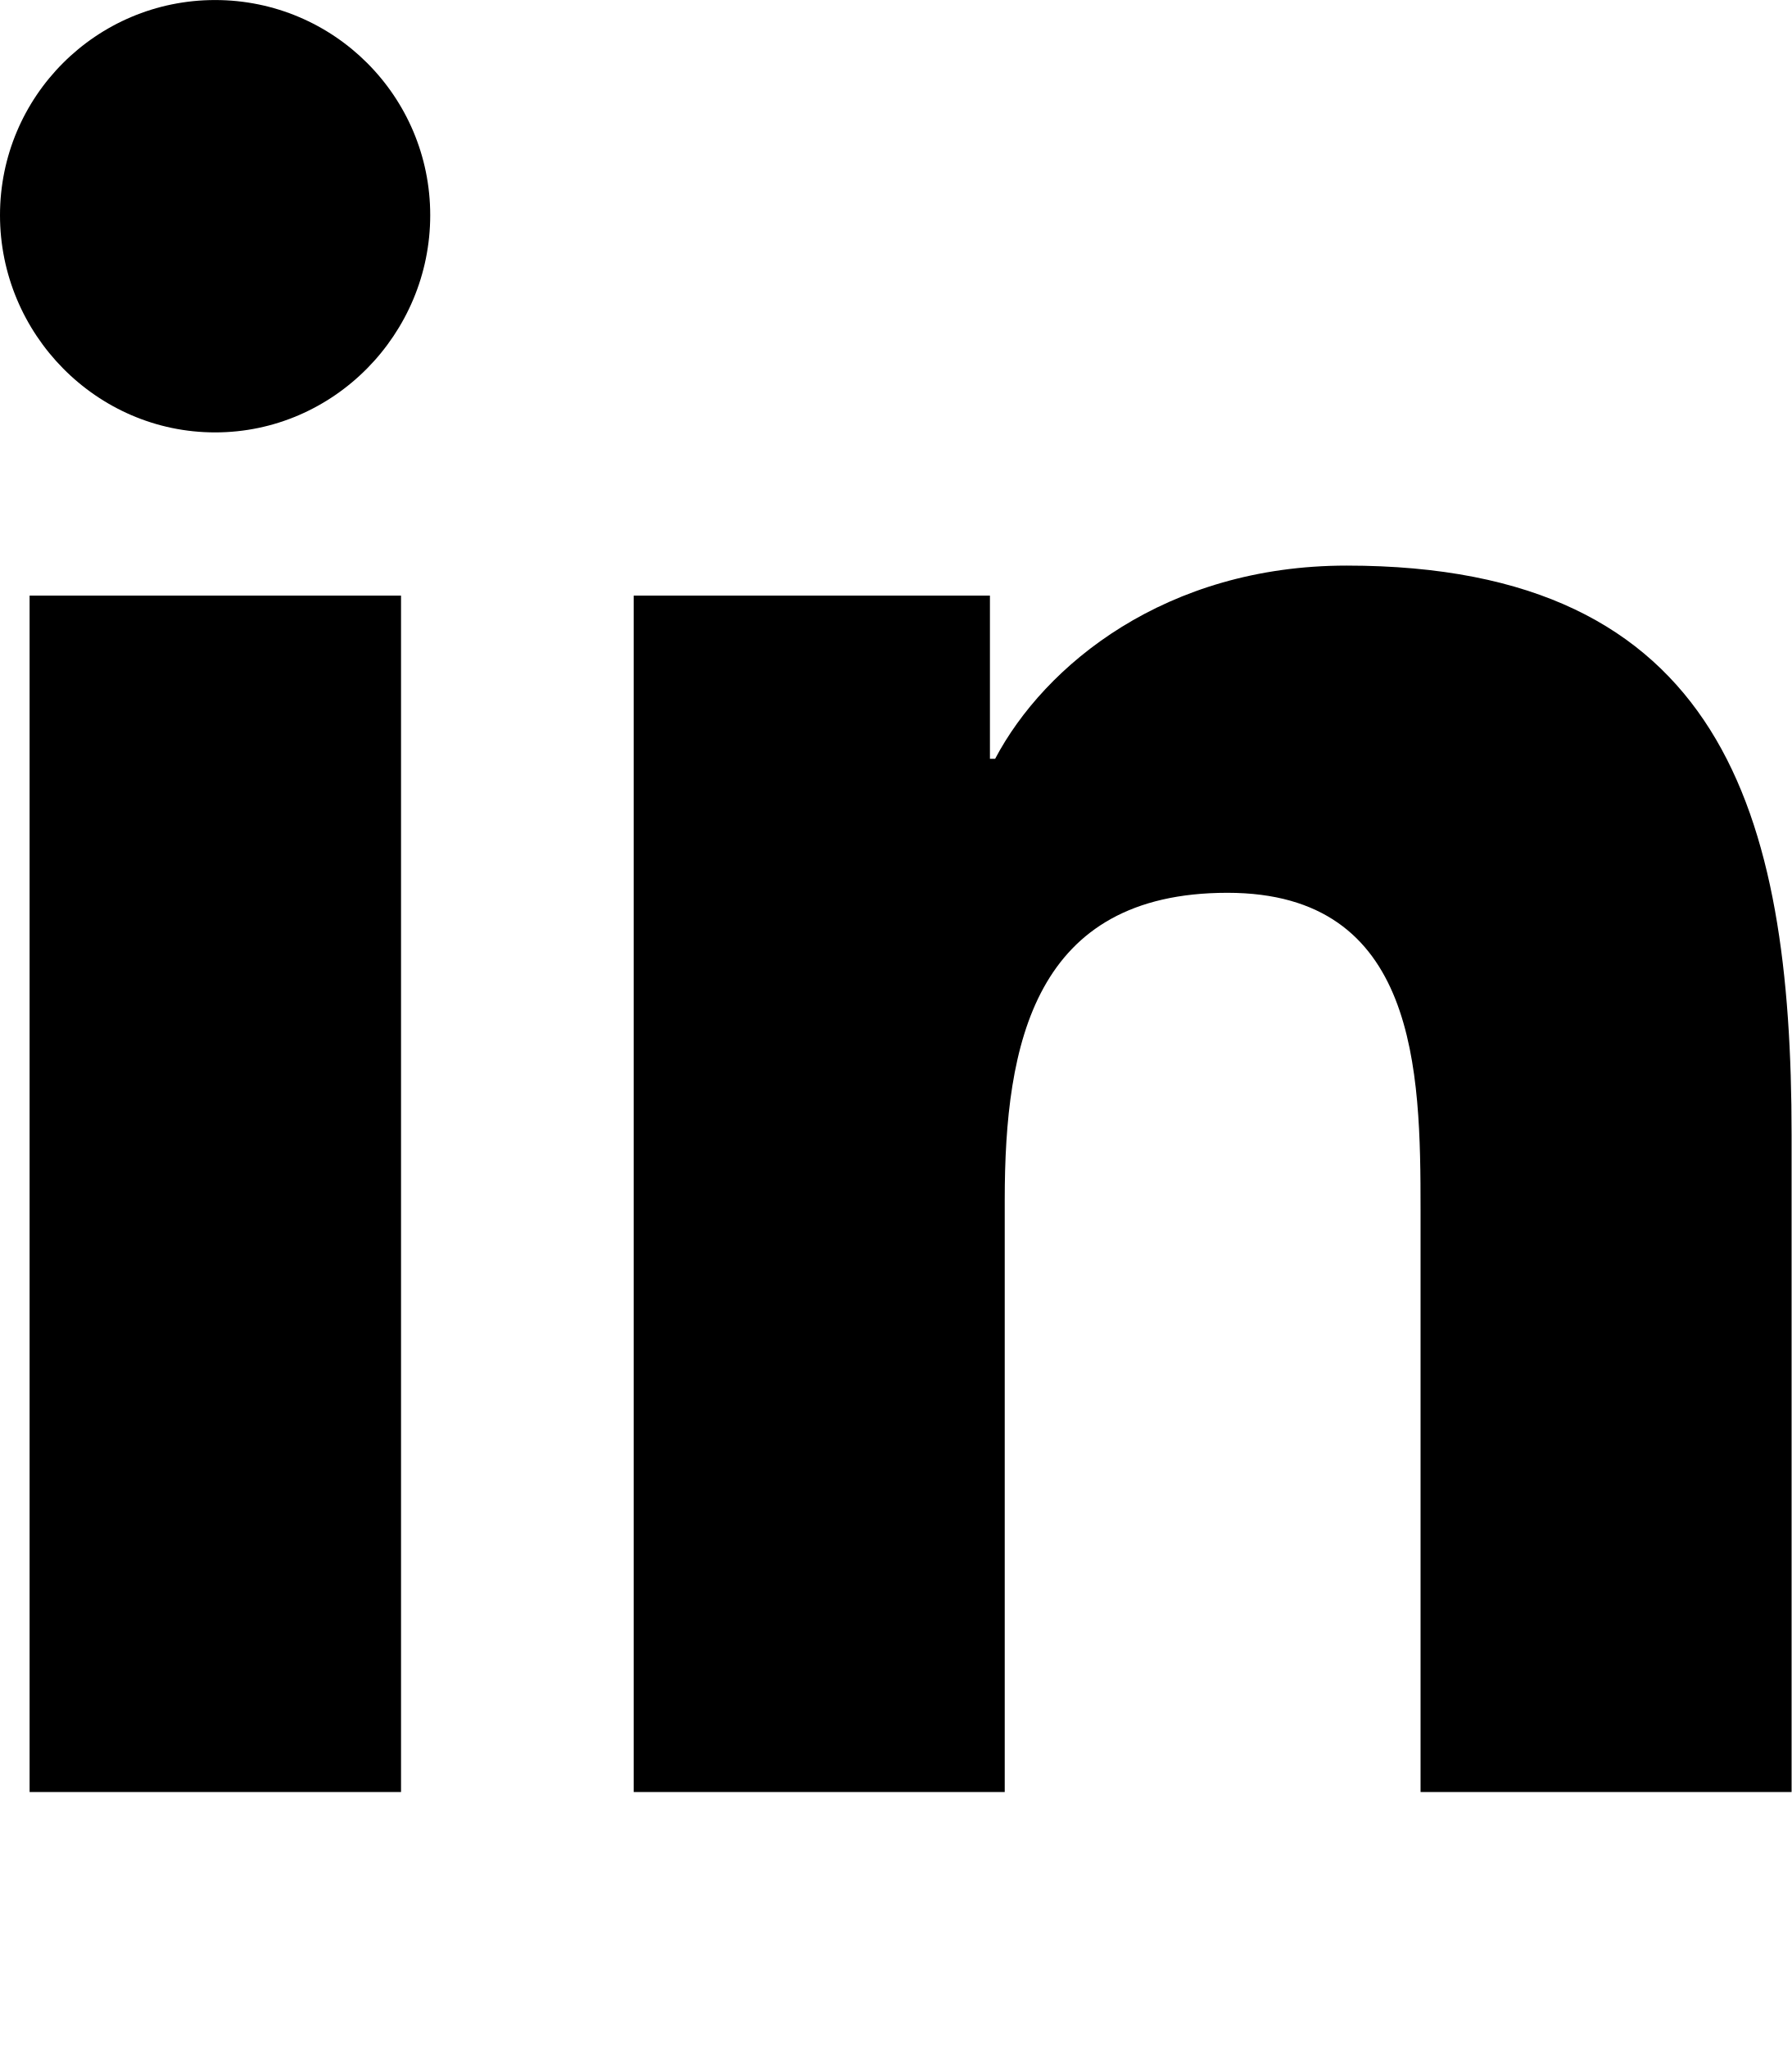
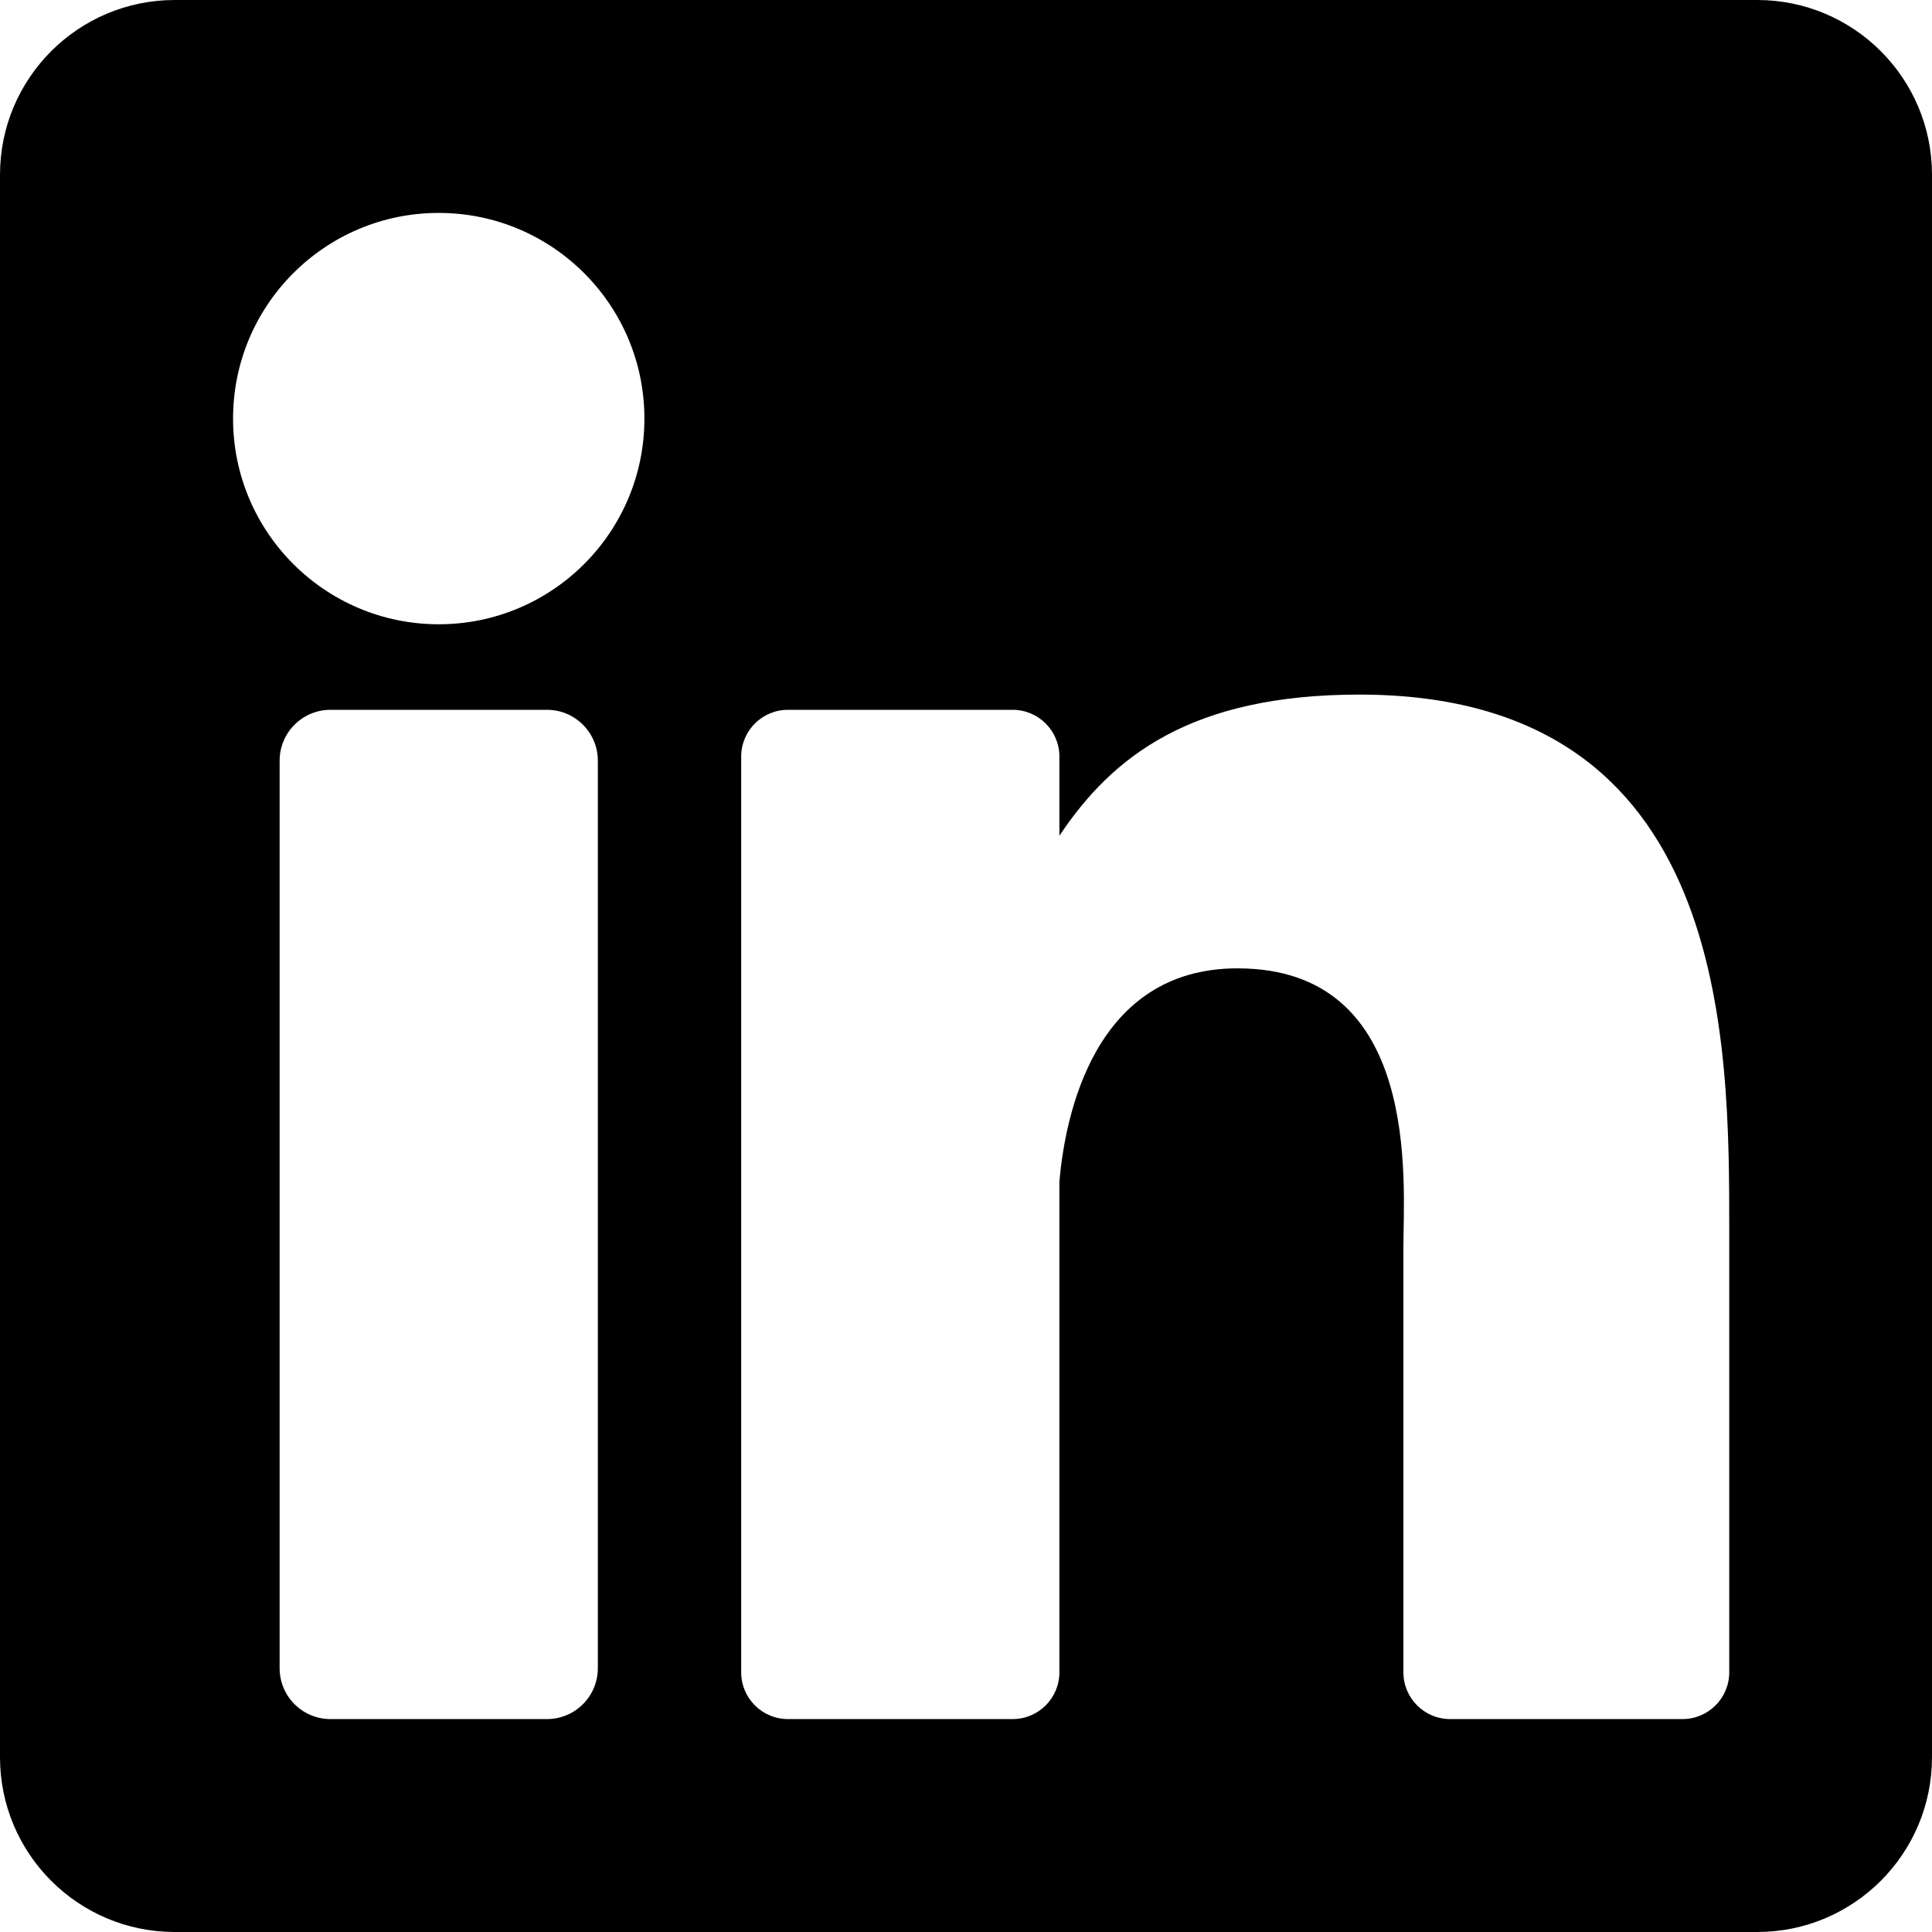
- <svg xmlns="http://www.w3.org/2000/svg" fill="currentColor" viewBox="0 0 448 512">
-   <path d="M100.28 448H7.4V148.9h92.88zM53.79 108.1C24.09 108.1 0 83.5 0 53.8a53.79 53.79 0 0 1 107.58 0c0 29.7-24.1 54.3-53.79 54.3zM447.9 448h-92.68V302.4c0-34.7-.7-79.2-48.29-79.2-48.29 0-55.69 37.7-55.69 76.7V448h-92.78V148.9h89.08v40.8h1.3c12.4-23.5 42.69-48.3 87.88-48.3 94 0 111.28 61.9 111.28 142.3V448z" />
+ <svg xmlns="http://www.w3.org/2000/svg" height="800px" width="800px" version="1.1" id="Layer_1" viewBox="0 0 382 382" xml:space="preserve" fill="currentColor">
+   <path d="M347.445,0H34.555C15.471,0,0,15.471,0,34.555v312.889C0,366.529,15.471,382,34.555,382h312.889  C366.529,382,382,366.529,382,347.444V34.555C382,15.471,366.529,0,347.445,0z M118.207,329.844c0,5.554-4.502,10.056-10.056,10.056  H65.345c-5.554,0-10.056-4.502-10.056-10.056V150.403c0-5.554,4.502-10.056,10.056-10.056h42.806  c5.554,0,10.056,4.502,10.056,10.056V329.844z M86.748,123.432c-22.459,0-40.666-18.207-40.666-40.666S64.289,42.1,86.748,42.1  s40.666,18.207,40.666,40.666S109.208,123.432,86.748,123.432z M341.91,330.654c0,5.106-4.14,9.246-9.246,9.246H286.73  c-5.106,0-9.246-4.14-9.246-9.246v-84.168c0-12.556,3.683-55.021-32.813-55.021c-28.309,0-34.051,29.066-35.204,42.11v97.079  c0,5.106-4.139,9.246-9.246,9.246h-44.426c-5.106,0-9.246-4.14-9.246-9.246V149.593c0-5.106,4.14-9.246,9.246-9.246h44.426  c5.106,0,9.246,4.14,9.246,9.246v15.655c10.497-15.753,26.097-27.912,59.312-27.912c73.552,0,73.131,68.716,73.131,106.472  L341.91,330.654L341.91,330.654z" />
</svg>
